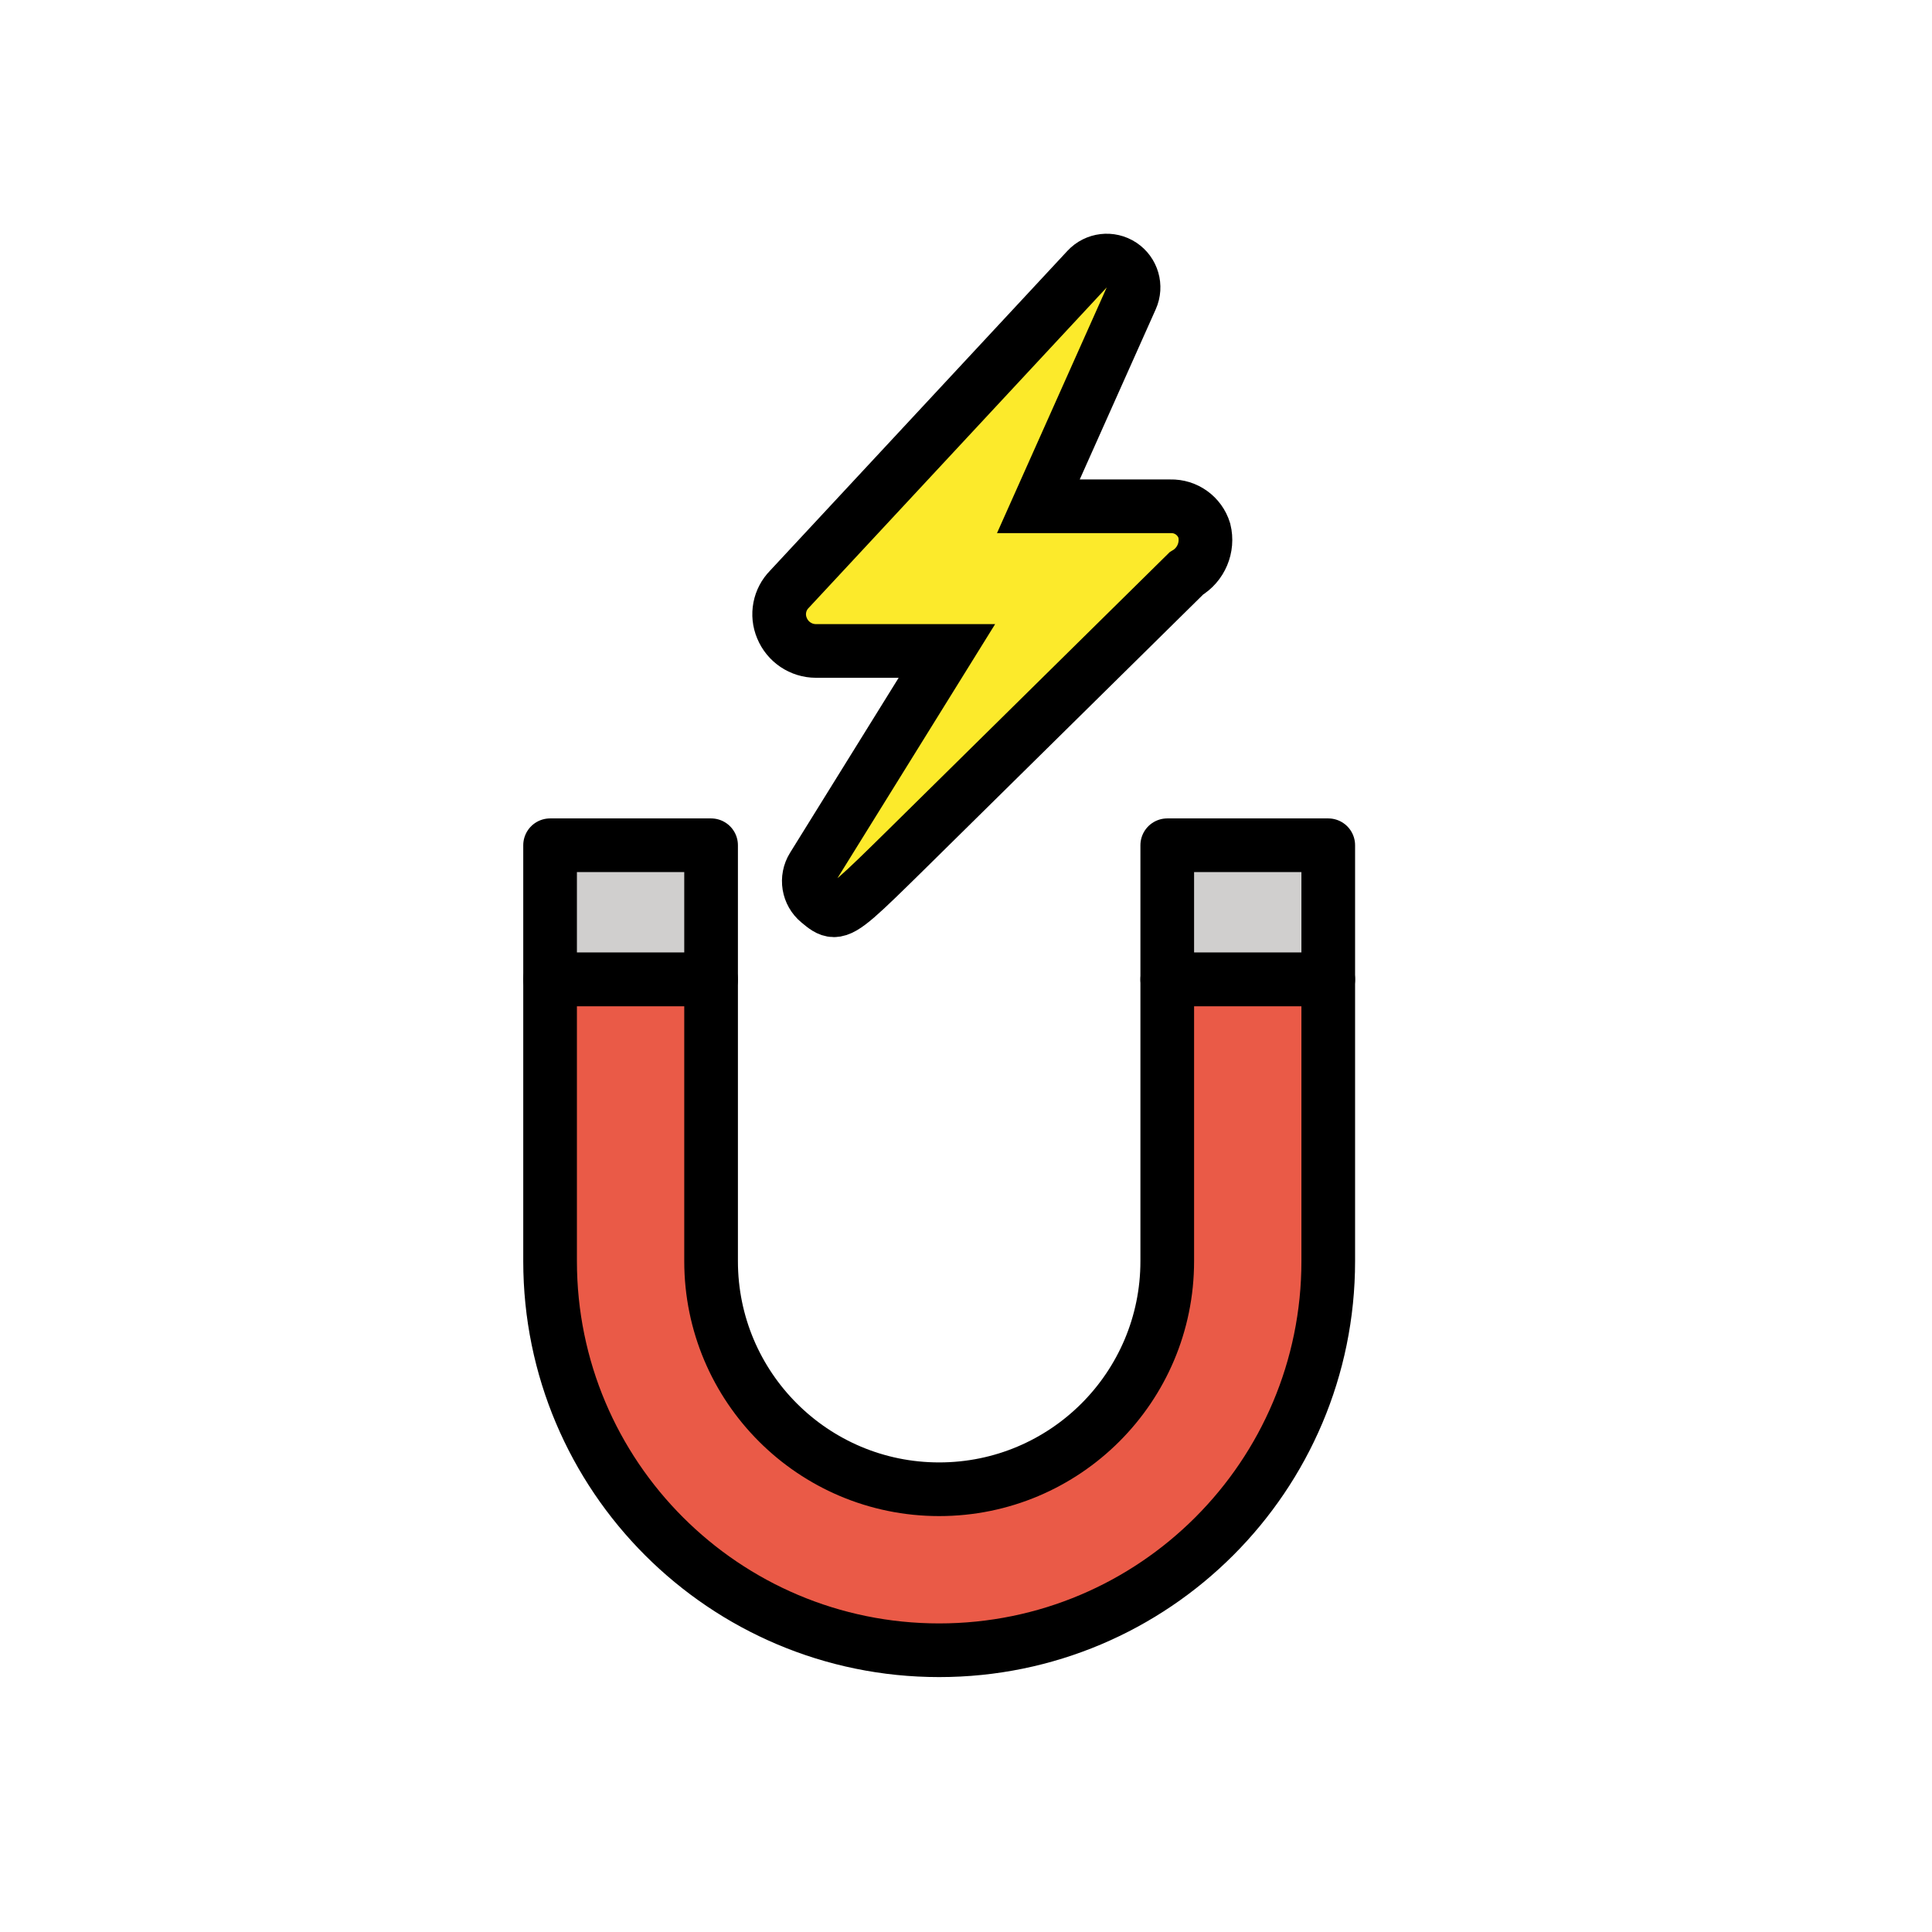
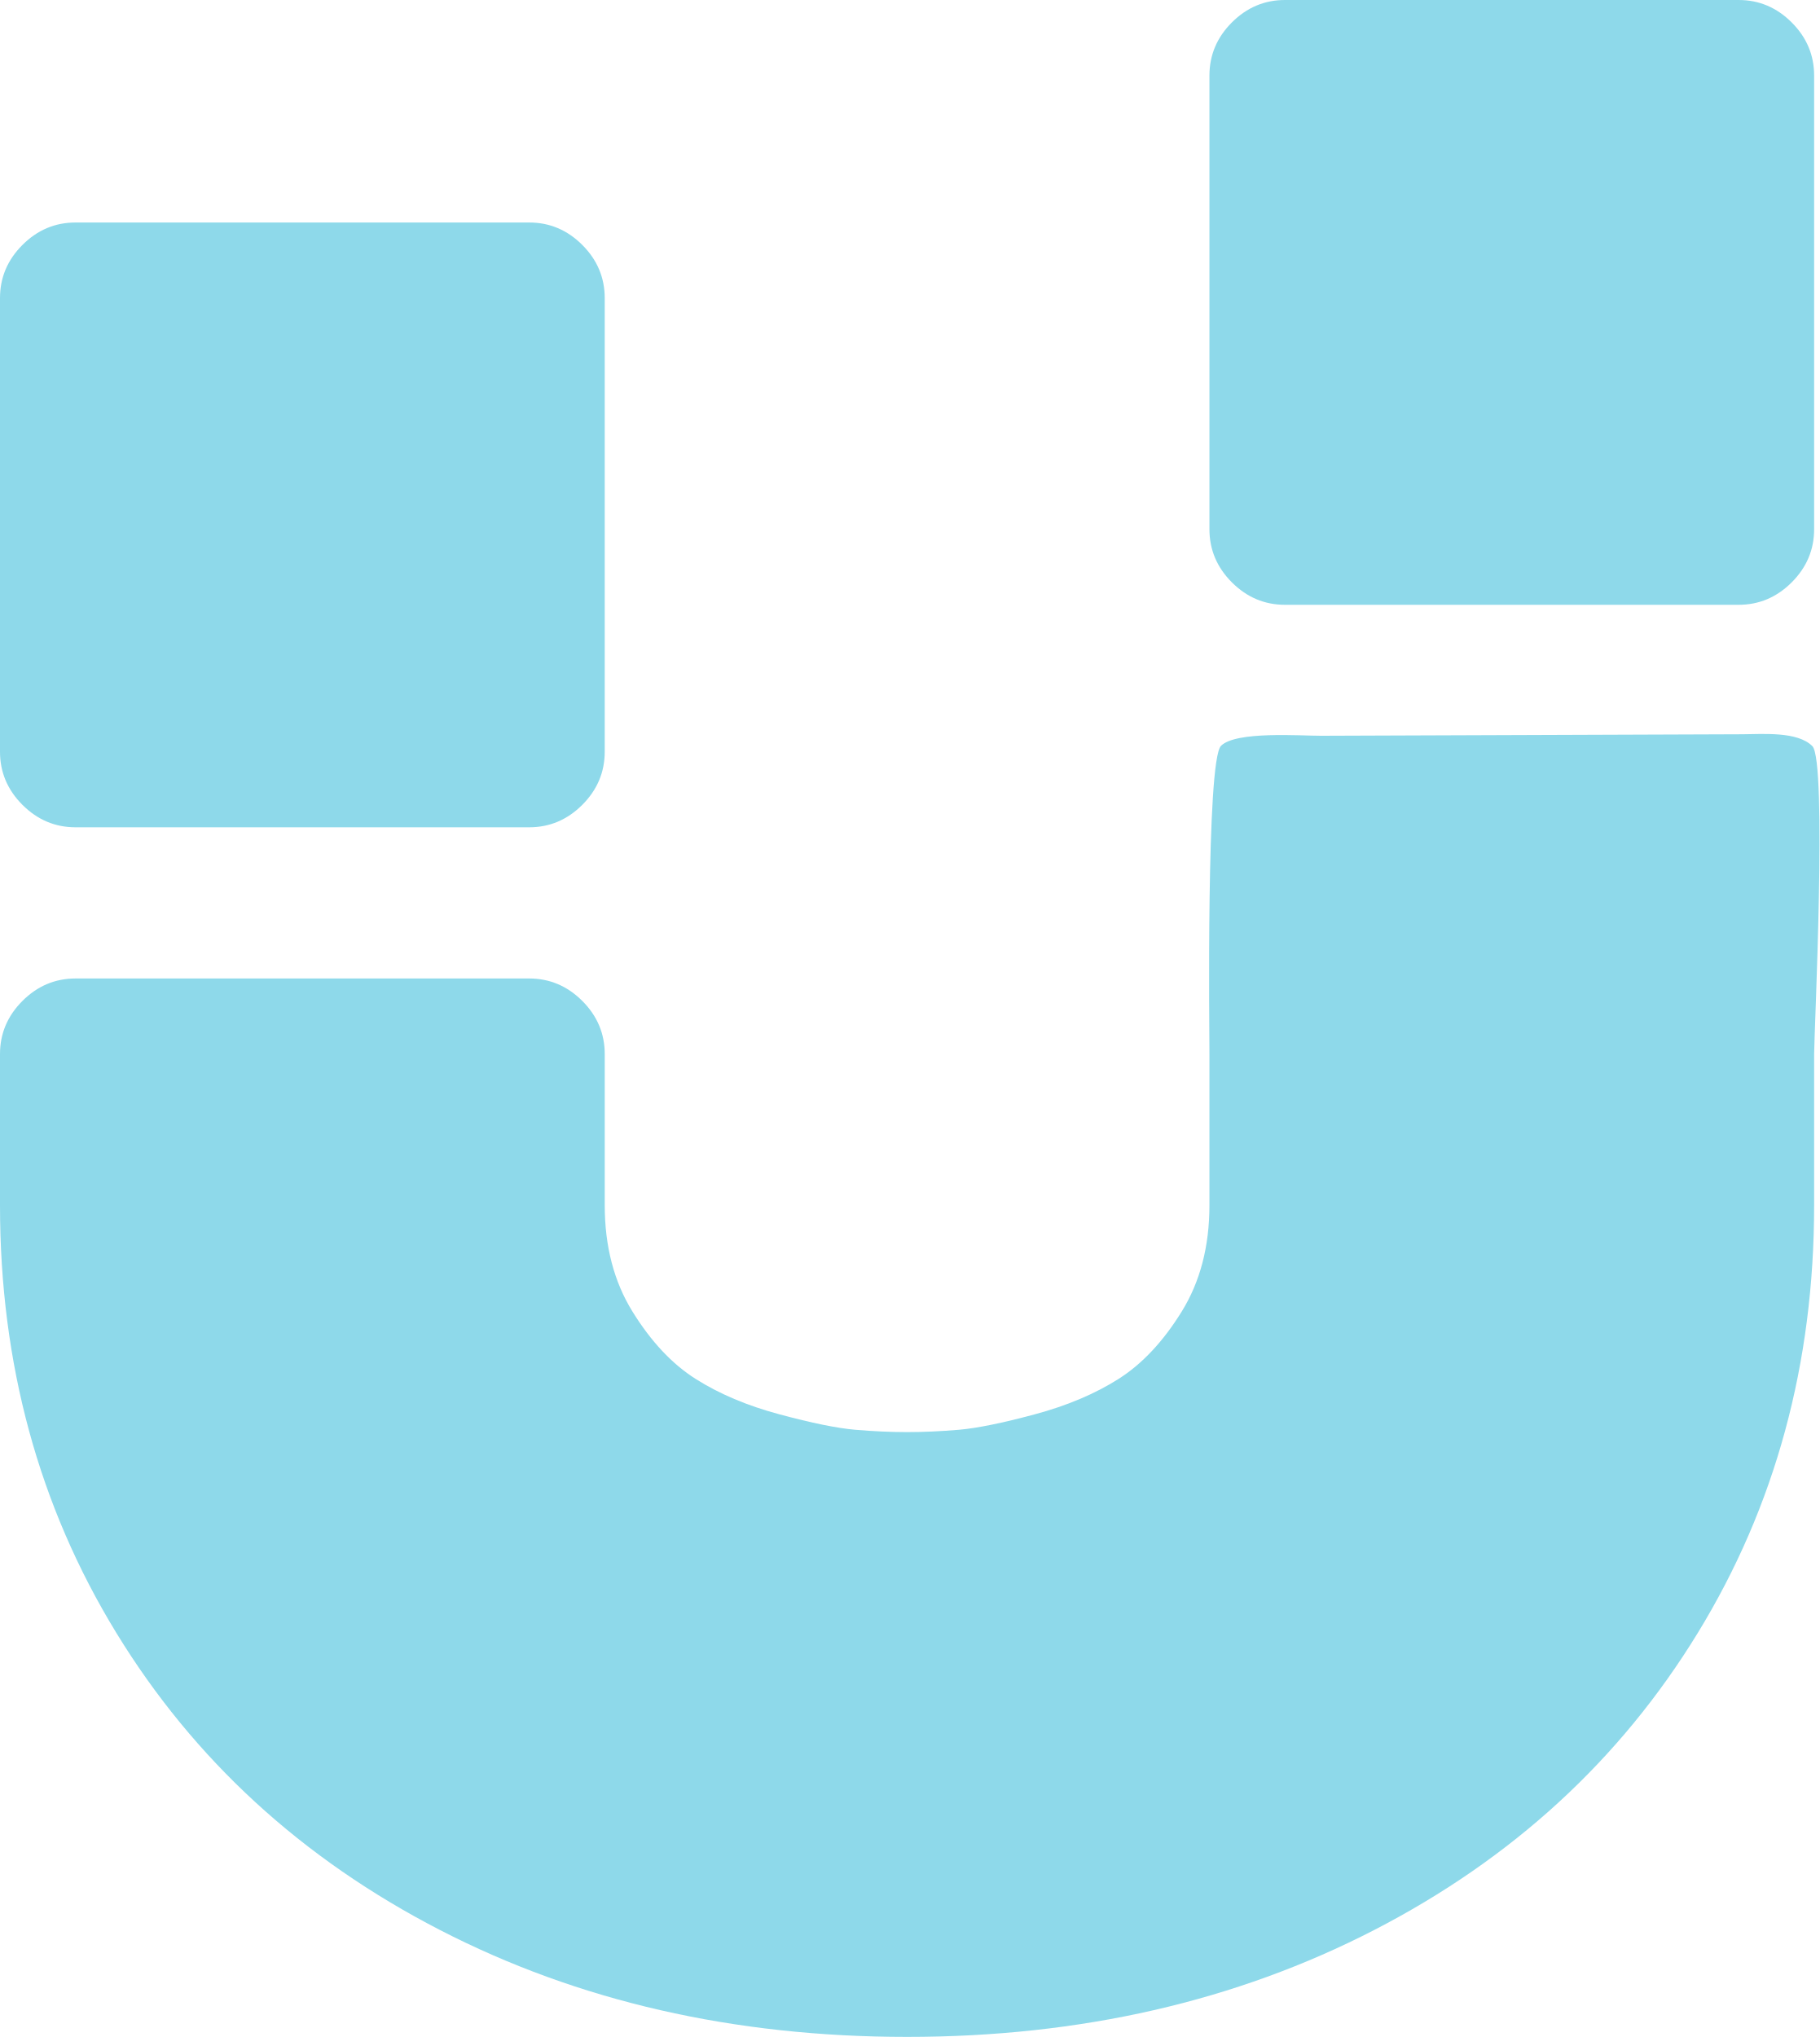
- <svg xmlns="http://www.w3.org/2000/svg" viewBox="0 0 72 72">
-   <path fill="#ea5a47" d="M43.5 36.5V47a8.5 8.5 0 01-17 0V36.5h-6V47a14.5 14.5 0 0029 0V36.5z" />
-   <g fill="#d0cfce">
-     <path d="M20.5 31.5h6v5h-6zM43.5 31.5h6v5h-6z" />
-   </g>
-   <path fill="#fcea2b" d="M44.882 19.775a1.283 1.283 0 00-1.26-.907h-4.925l3.461-7.75a1 1 0 00-1.645-1.089L29.42 21.958a1.327 1.327 0 00-.278 1.451 1.37 1.37 0 001.266.85h4.88l-4.996 8.05a1 1 0 00.213 1.299c.227.188.38.315.572.315.4 0 .966-.557 2.716-2.279L44.21 21.371a1.452 1.452 0 00.672-1.596z" />
-   <g fill="none" stroke="#000" stroke-width="2">
-     <path stroke-linecap="round" stroke-linejoin="round" d="M43.5 36.5V47a8.5 8.5 0 01-17 0V36.5h-6V47a14.5 14.5 0 0029 0V36.5z" />
-     <g stroke-linecap="round" stroke-linejoin="round">
-       <path d="M20.5 31.5h6v5h-6zM43.5 31.5h6v5h-6z" />
+ <svg xmlns="http://www.w3.org/2000/svg" width="7.862mm" height="8.8mm" viewBox="0 0 7.862 8.8" version="1.1" id="svg1967">
+   <defs id="defs1964" />
+   <g id="layer1" transform="translate(-105.3613,-191.1497)">
+     <g id="g1879" transform="matrix(0.2645833,0,0,0.2645833,45.34863,51.61192)">
+       <g id="g10-3" transform="matrix(0.06755503,0,0,0.06755503,226.8196,531.0199)" style="fill:#8ed9ea;fill-opacity:1">
+         <g id="g8" style="fill:#8ed9ea;fill-opacity:1">
+           <path d="m 18.275,146.178 h 109.632 c 4.95,0 9.233,-1.809 12.85,-5.426 3.615,-3.616 5.424,-7.898 5.424,-12.845 V 18.271 c 0,-4.952 -1.809,-9.231 -5.42,-12.847 C 137.14,1.807 132.857,0 127.911,0 H 18.275 C 13.323,0 9.04,1.807 5.424,5.424 1.807,9.04 0,13.322 0,18.271 v 109.636 c 0,4.947 1.807,9.229 5.424,12.845 3.619,3.617 7.902,5.426 12.851,5.426 z" id="path2" style="fill:#8ed9ea;fill-opacity:1" />
+           <path d="m 433.112,-48.353 c -3.617,-3.617 -7.898,-5.424 -12.846,-5.424 H 310.627 c -4.945,0 -9.227,1.807 -12.848,5.424 -3.61,3.615 -5.42,7.898 -5.42,12.847 V 74.13 c 0,4.947 1.81,9.229 5.42,12.845 3.621,3.617 7.902,5.426 12.848,5.426 h 109.639 c 4.948,0 9.229,-1.809 12.847,-5.426 3.614,-3.616 5.421,-7.898 5.421,-12.845 V -35.506 c -10e-4,-4.952 -1.805,-9.231 -5.422,-12.847 z" id="path4-6" style="fill:#8ed9ea;fill-opacity:1" />
+           <path d="m 421.158,123.691 -101.8,0.365 c -4.944,0.018 -20.589,-1.184 -24.204,2.433 -3.617,3.615 -2.796,69.554 -2.796,74.503 v 36.547 c 0,9.896 -2.231,18.463 -6.708,25.693 -4.473,7.234 -9.564,12.662 -15.272,16.279 -5.709,3.617 -12.468,6.472 -20.273,8.559 -7.803,2.098 -13.894,3.341 -18.268,3.721 -4.38,0.373 -8.569,0.567 -12.564,0.567 -3.995,0 -8.182,-0.194 -12.559,-0.567 -4.377,-0.38 -10.467,-1.623 -18.271,-3.721 -7.804,-2.087 -14.565,-4.944 -20.273,-8.559 -5.711,-3.617 -10.804,-9.048 -15.275,-16.279 -4.475,-7.23 -6.711,-15.797 -6.711,-25.693 v -36.547 c 0,-4.948 -1.809,-9.231 -5.424,-12.847 -3.621,-3.617 -7.903,-5.426 -12.85,-5.426 H 18.275 c -4.952,0 -9.235,1.809 -12.851,5.426 C 1.807,191.761 0,196.044 0,200.992 v 36.547 c 0,38.26 9.373,72.707 28.122,103.35 18.748,30.648 44.827,54.583 78.229,71.811 33.407,17.22 71.046,25.834 112.919,25.834 41.882,0 79.516,-8.614 112.919,-25.834 33.4,-17.228 59.478,-41.162 78.224,-71.811 18.754,-30.643 28.12,-65.09 28.12,-103.35 v -36.547 c 0,-4.948 3.191,-70.818 -0.43,-74.434 -3.61,-3.617 -11.993,-2.885 -16.945,-2.867 z" id="path6" style="fill:#8ed9ea;fill-opacity:1" />
+         </g>
+       </g>
    </g>
-     <path stroke-miterlimit="10" d="M44.882 19.775a1.283 1.283 0 00-1.26-.907h-4.925l3.461-7.75a1 1 0 00-1.645-1.089L29.42 21.958a1.327 1.327 0 00-.278 1.451 1.37 1.37 0 001.266.85h4.88l-4.996 8.05a1 1 0 00.213 1.299c.227.188.38.315.572.315.4 0 .966-.557 2.716-2.279L44.21 21.371a1.452 1.452 0 00.672-1.596z" />
  </g>
</svg>
